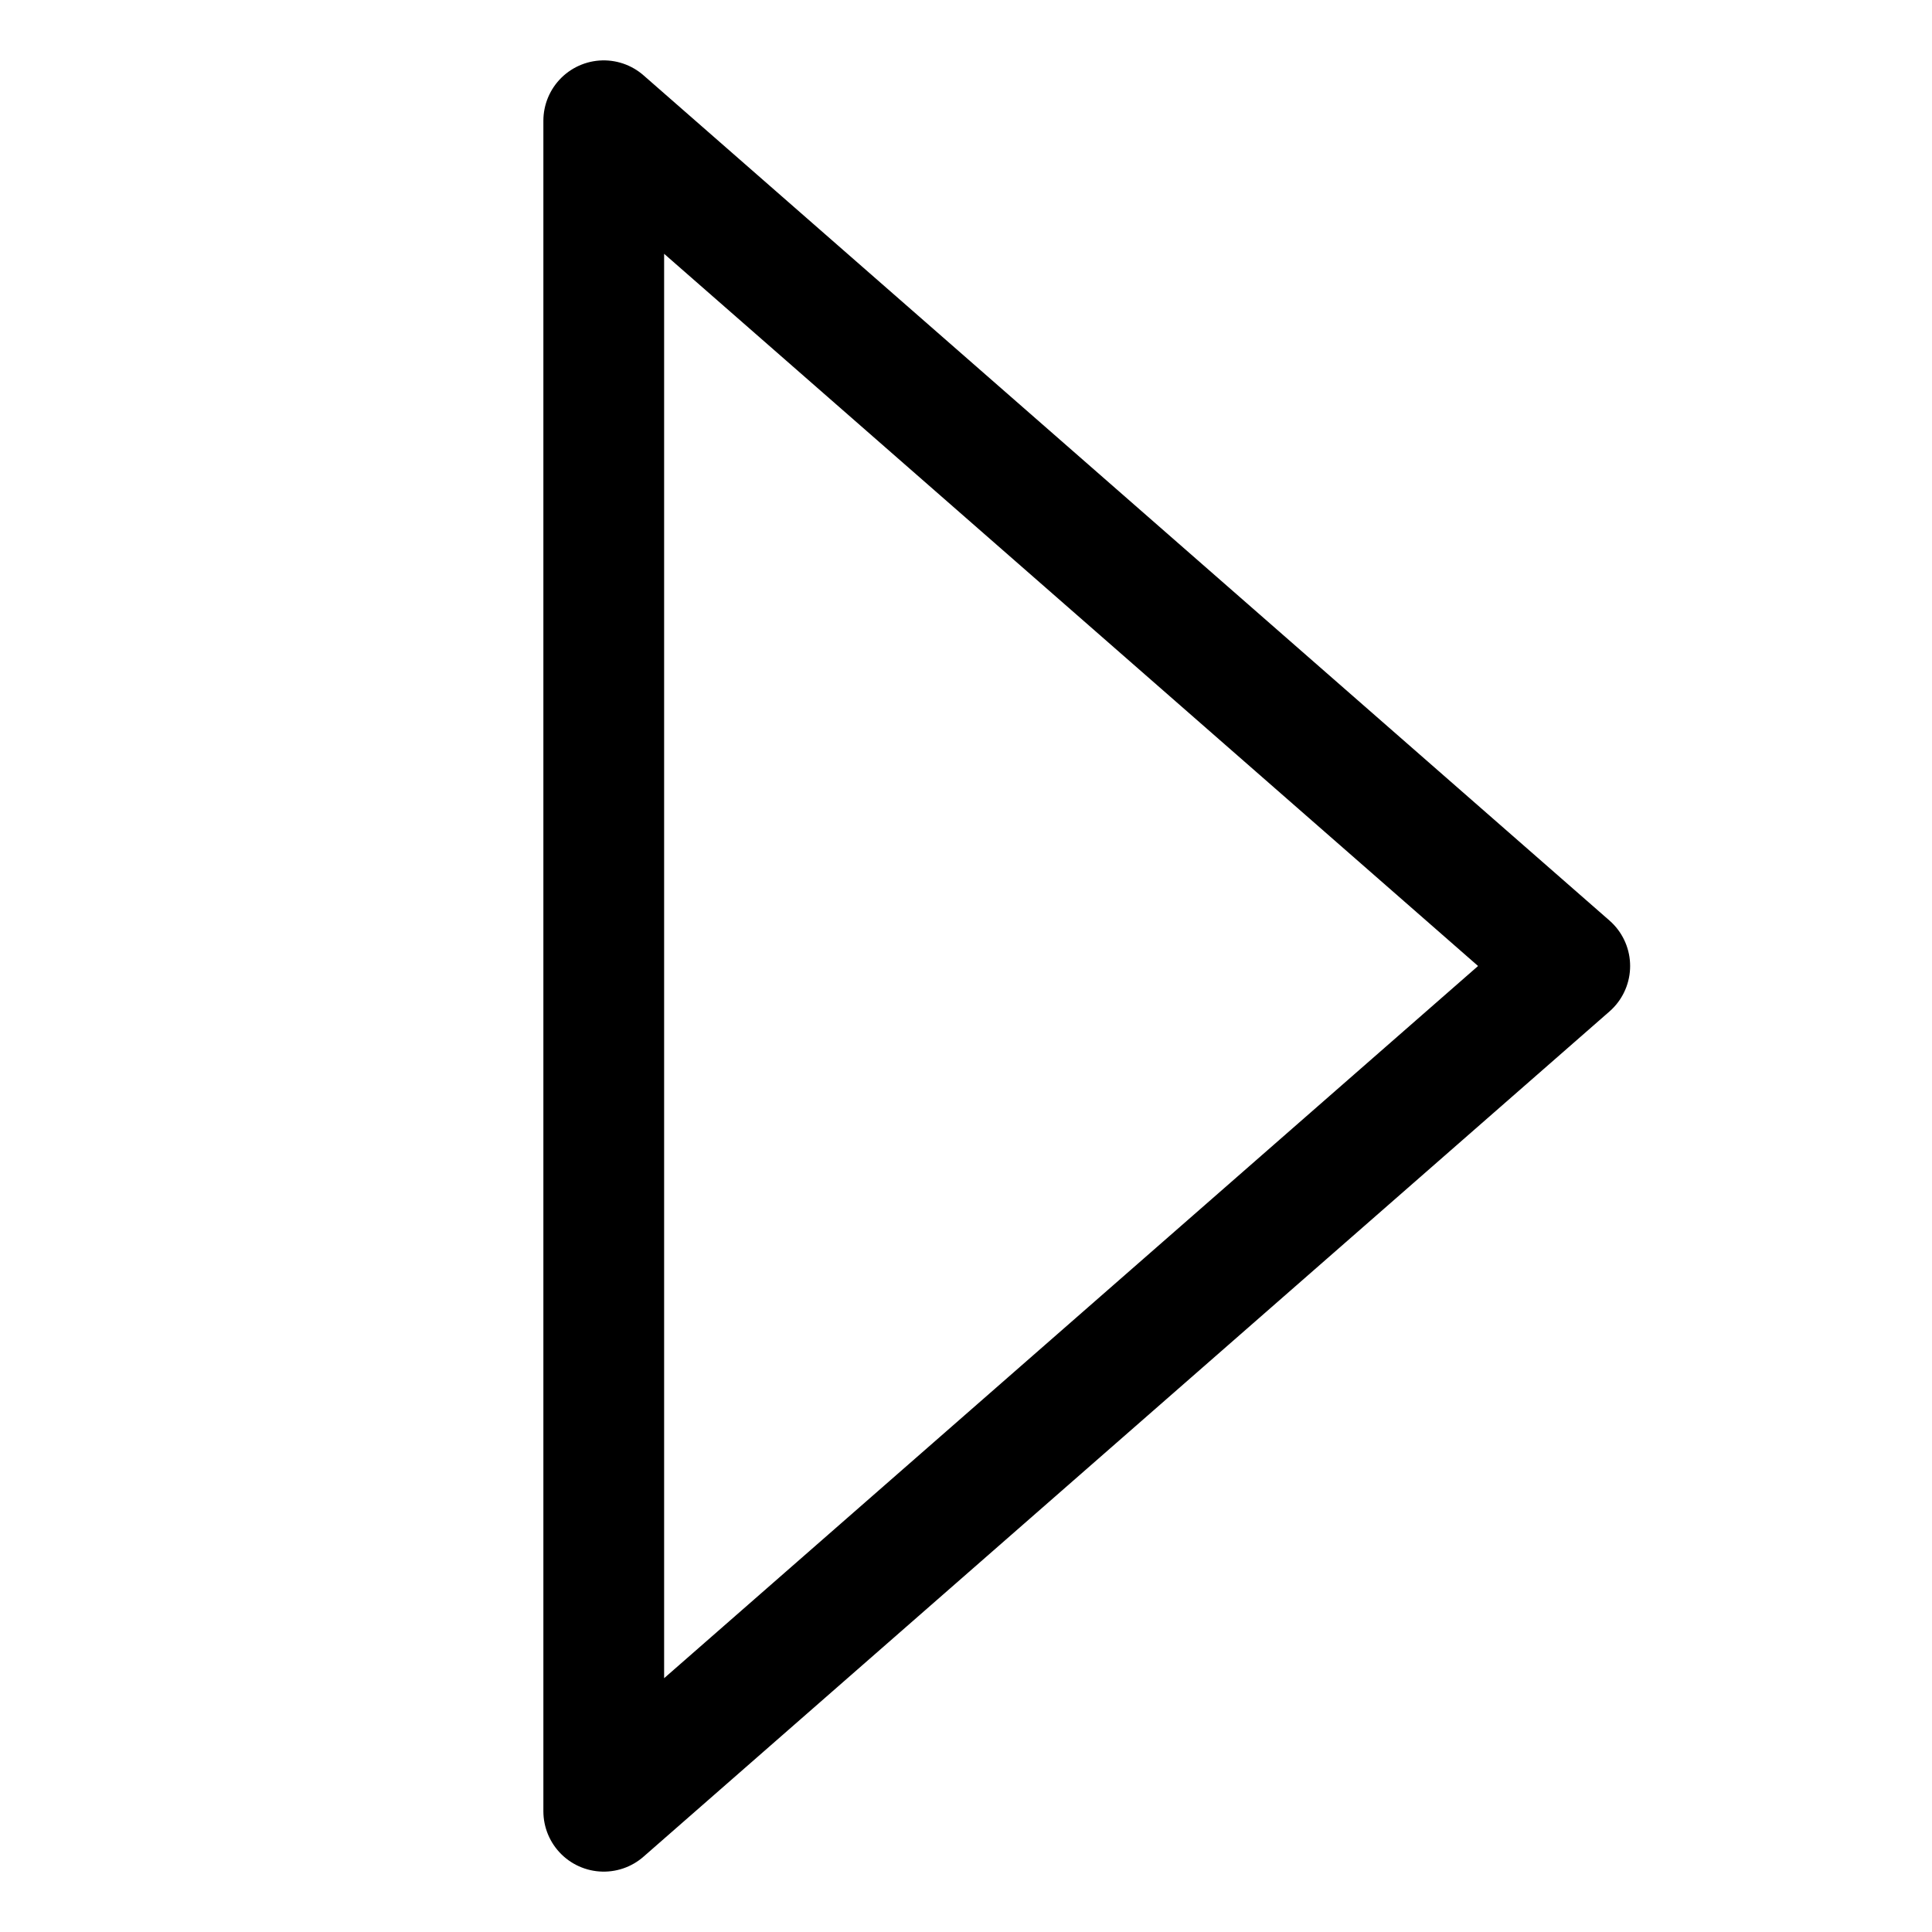
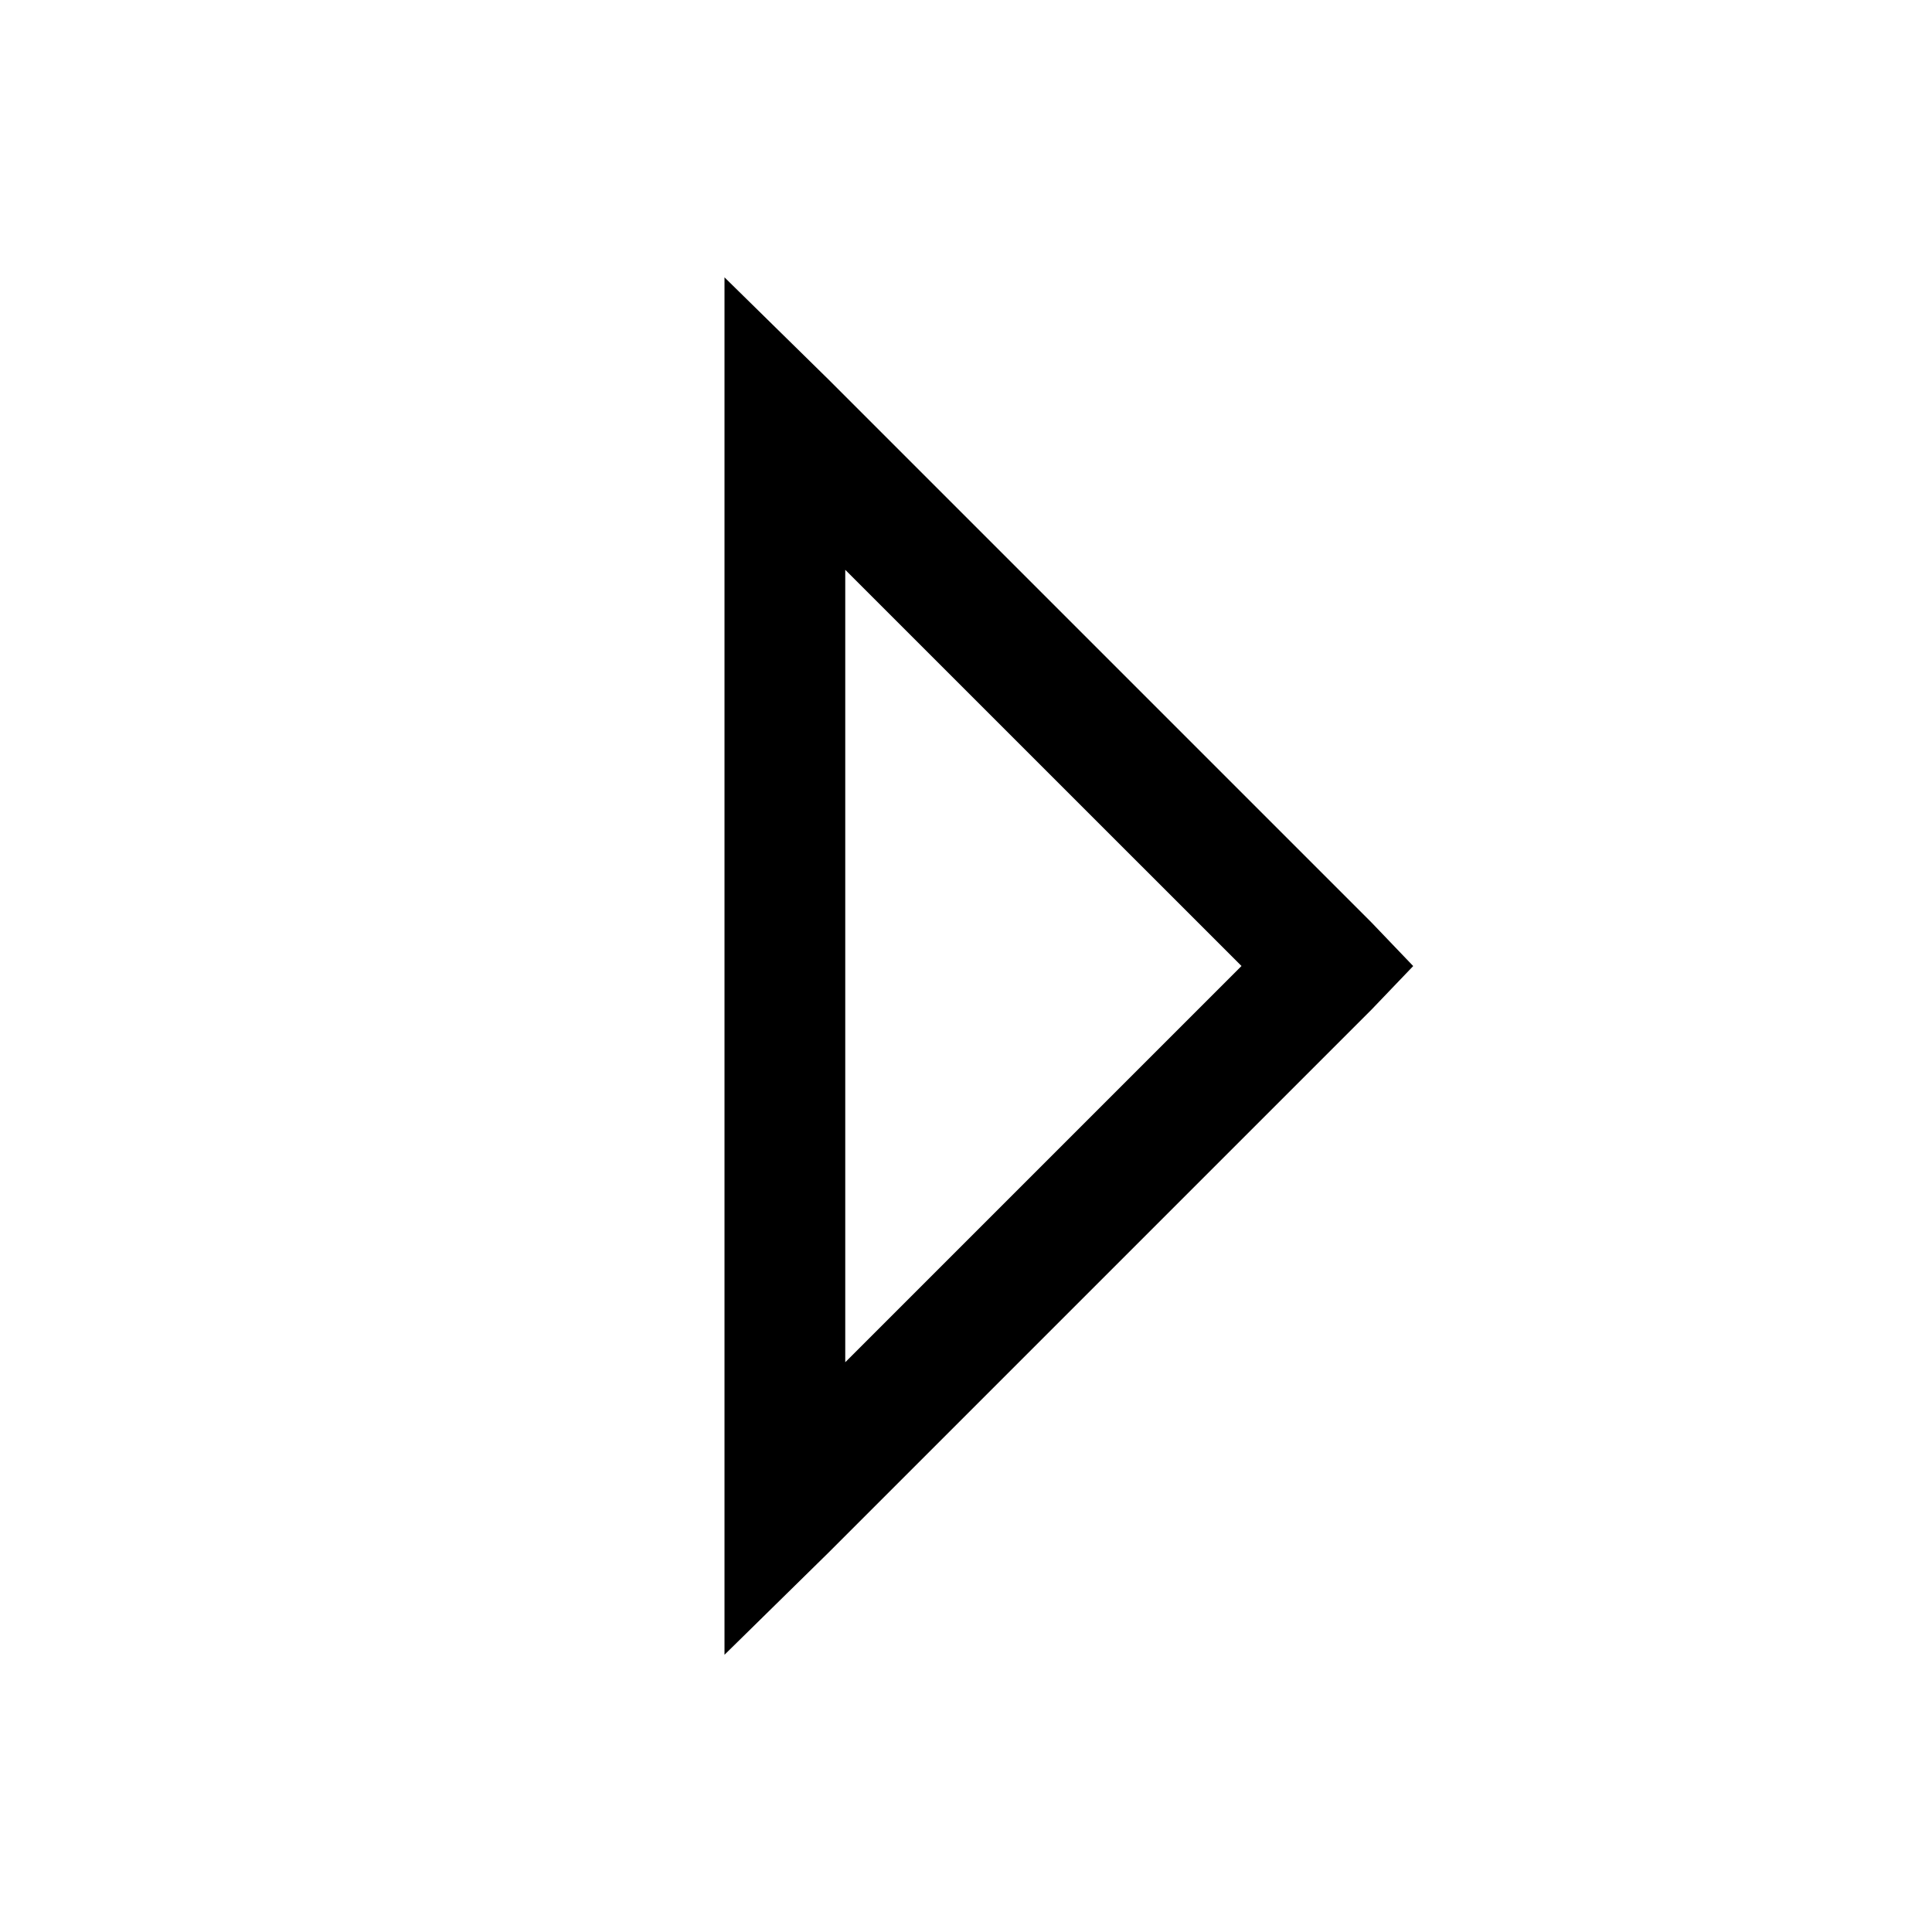
- <svg xmlns="http://www.w3.org/2000/svg" id="i-caret-right" viewBox="0 0 32 32" width="32" height="32" fill="none" stroke="currentcolor" stroke-linecap="round" stroke-linejoin="round" stroke-width="2">
-   <path d="M10 30 L26 16 10 2 Z" />
+ <svg xmlns="http://www.w3.org/2000/svg" version="1.1" width="32" height="32" viewBox="0 0 32 32">
+   <path d="M12 4.594l1.719 1.688 9 9 0.688 0.719-0.688 0.719-9 9-1.719 1.688v-22.813zM14 9.438v13.125l6.563-6.563z" />
</svg>
